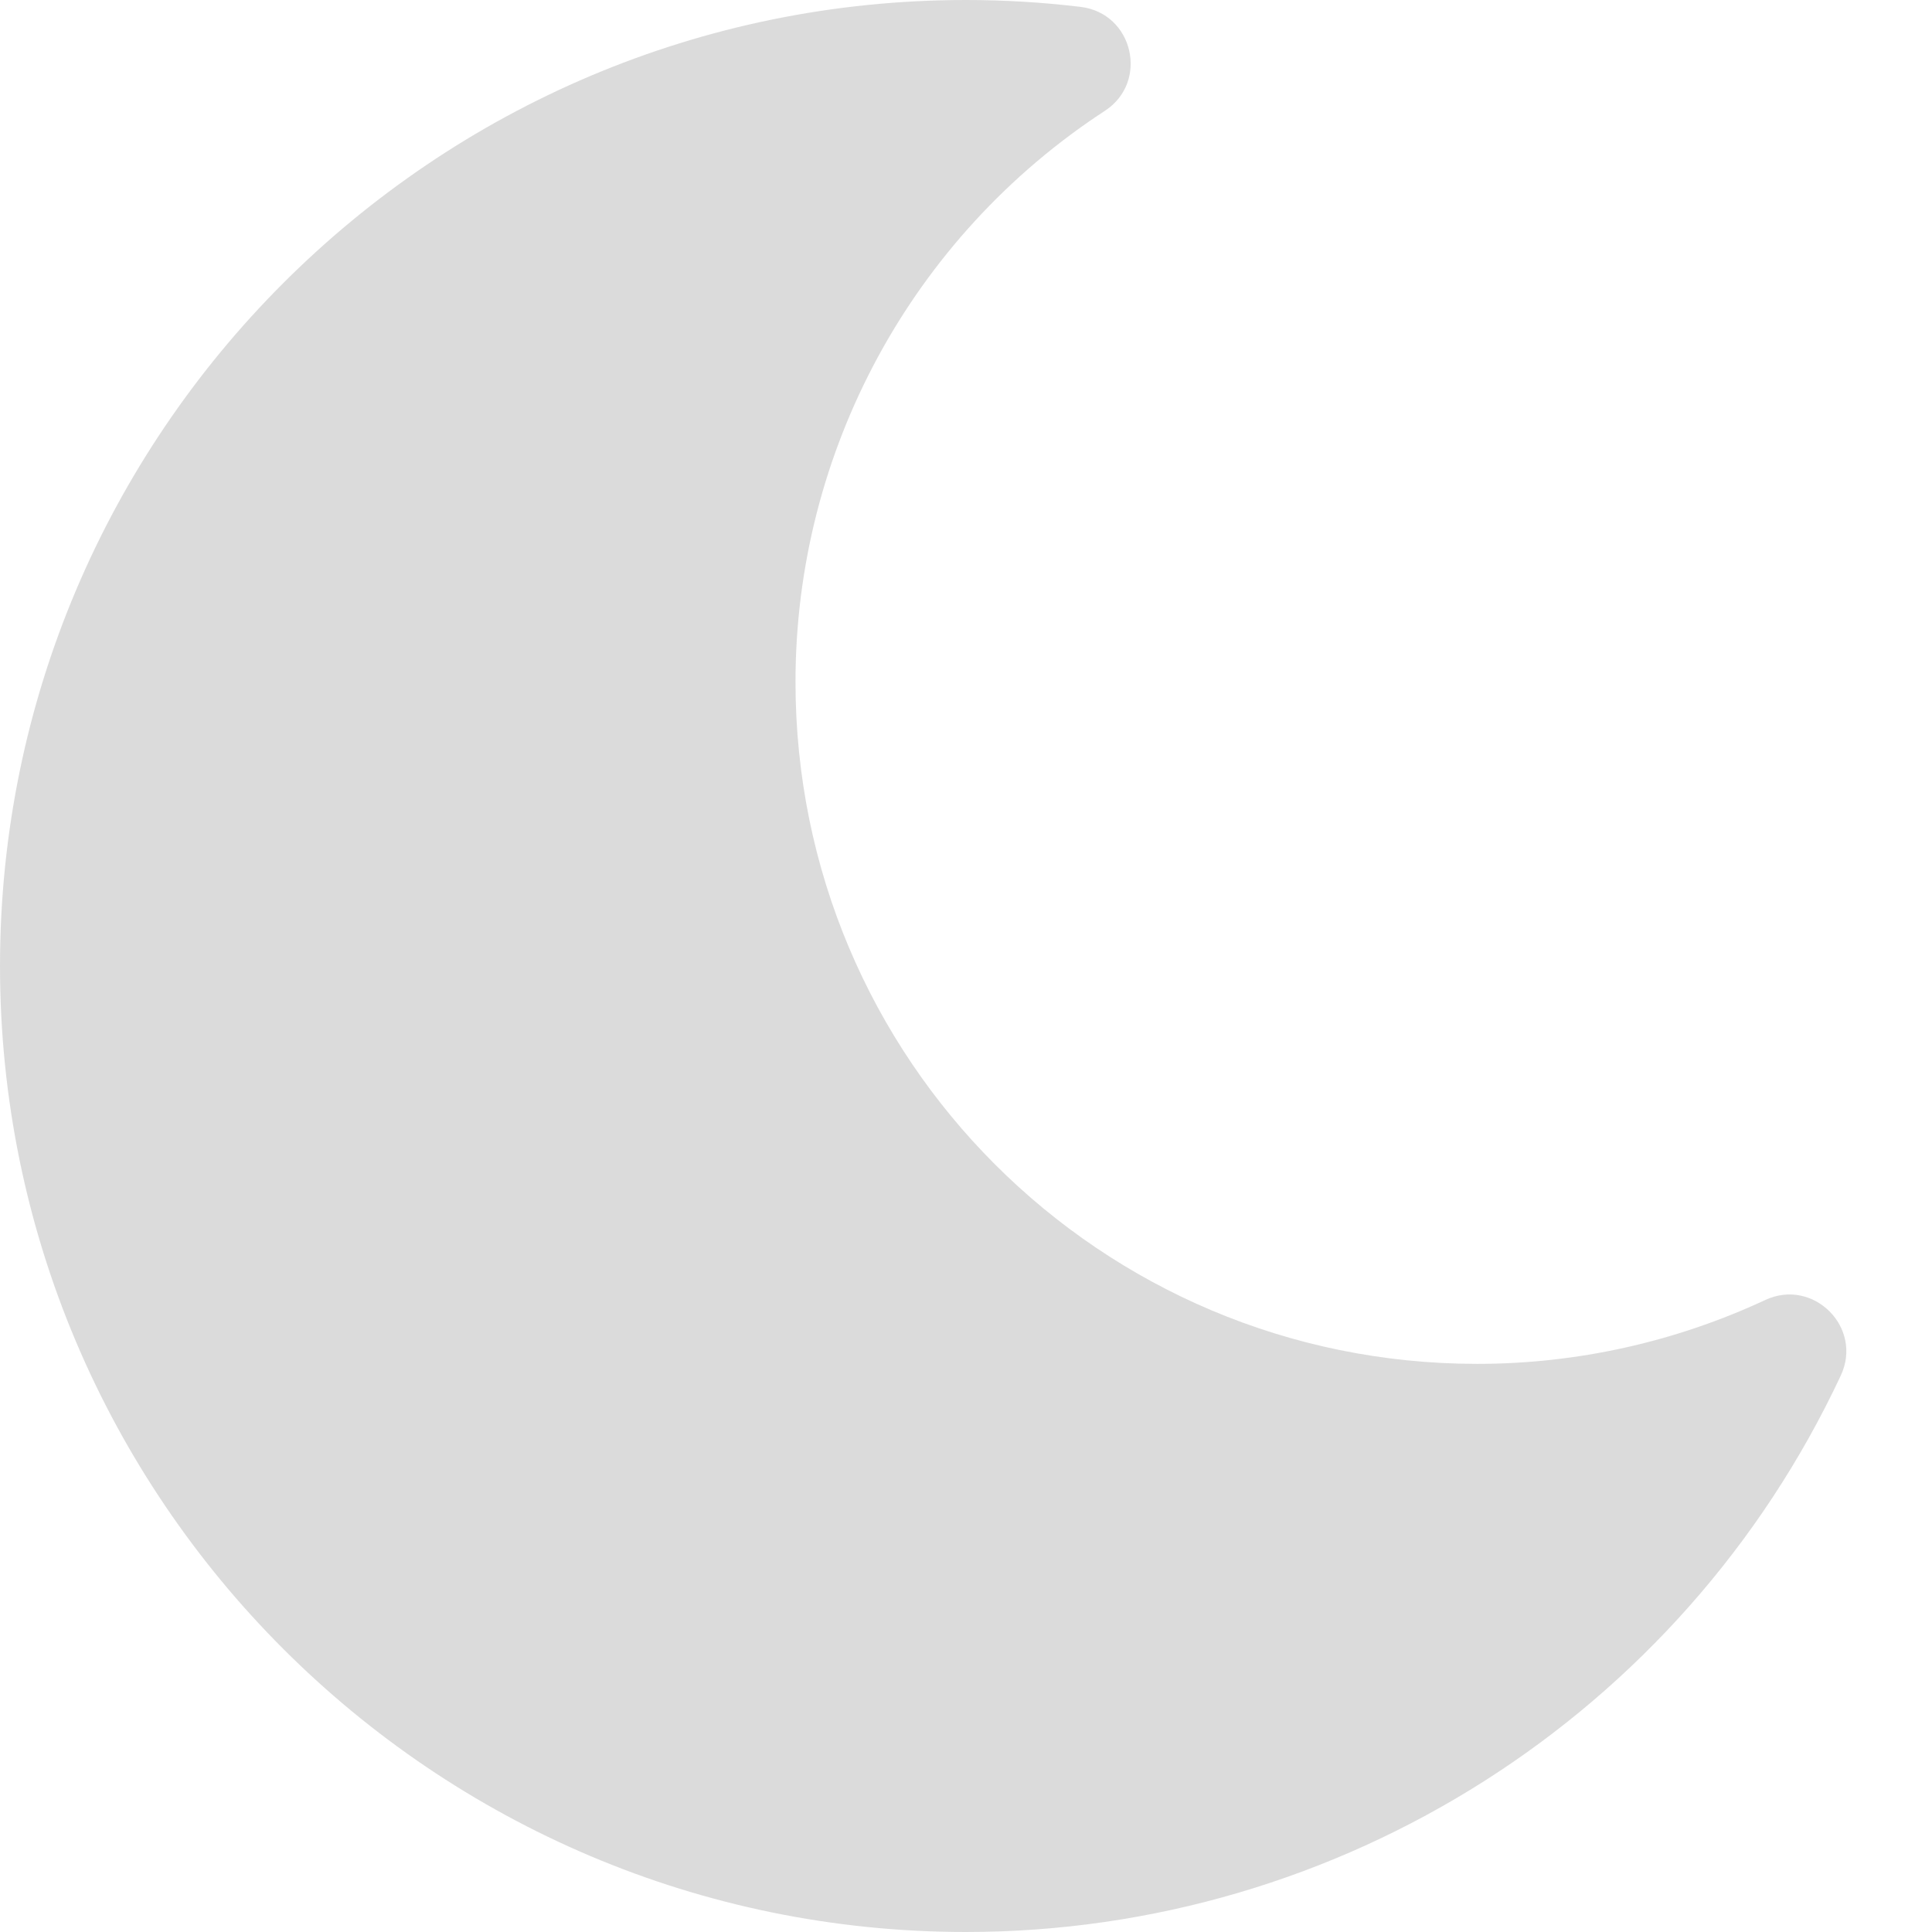
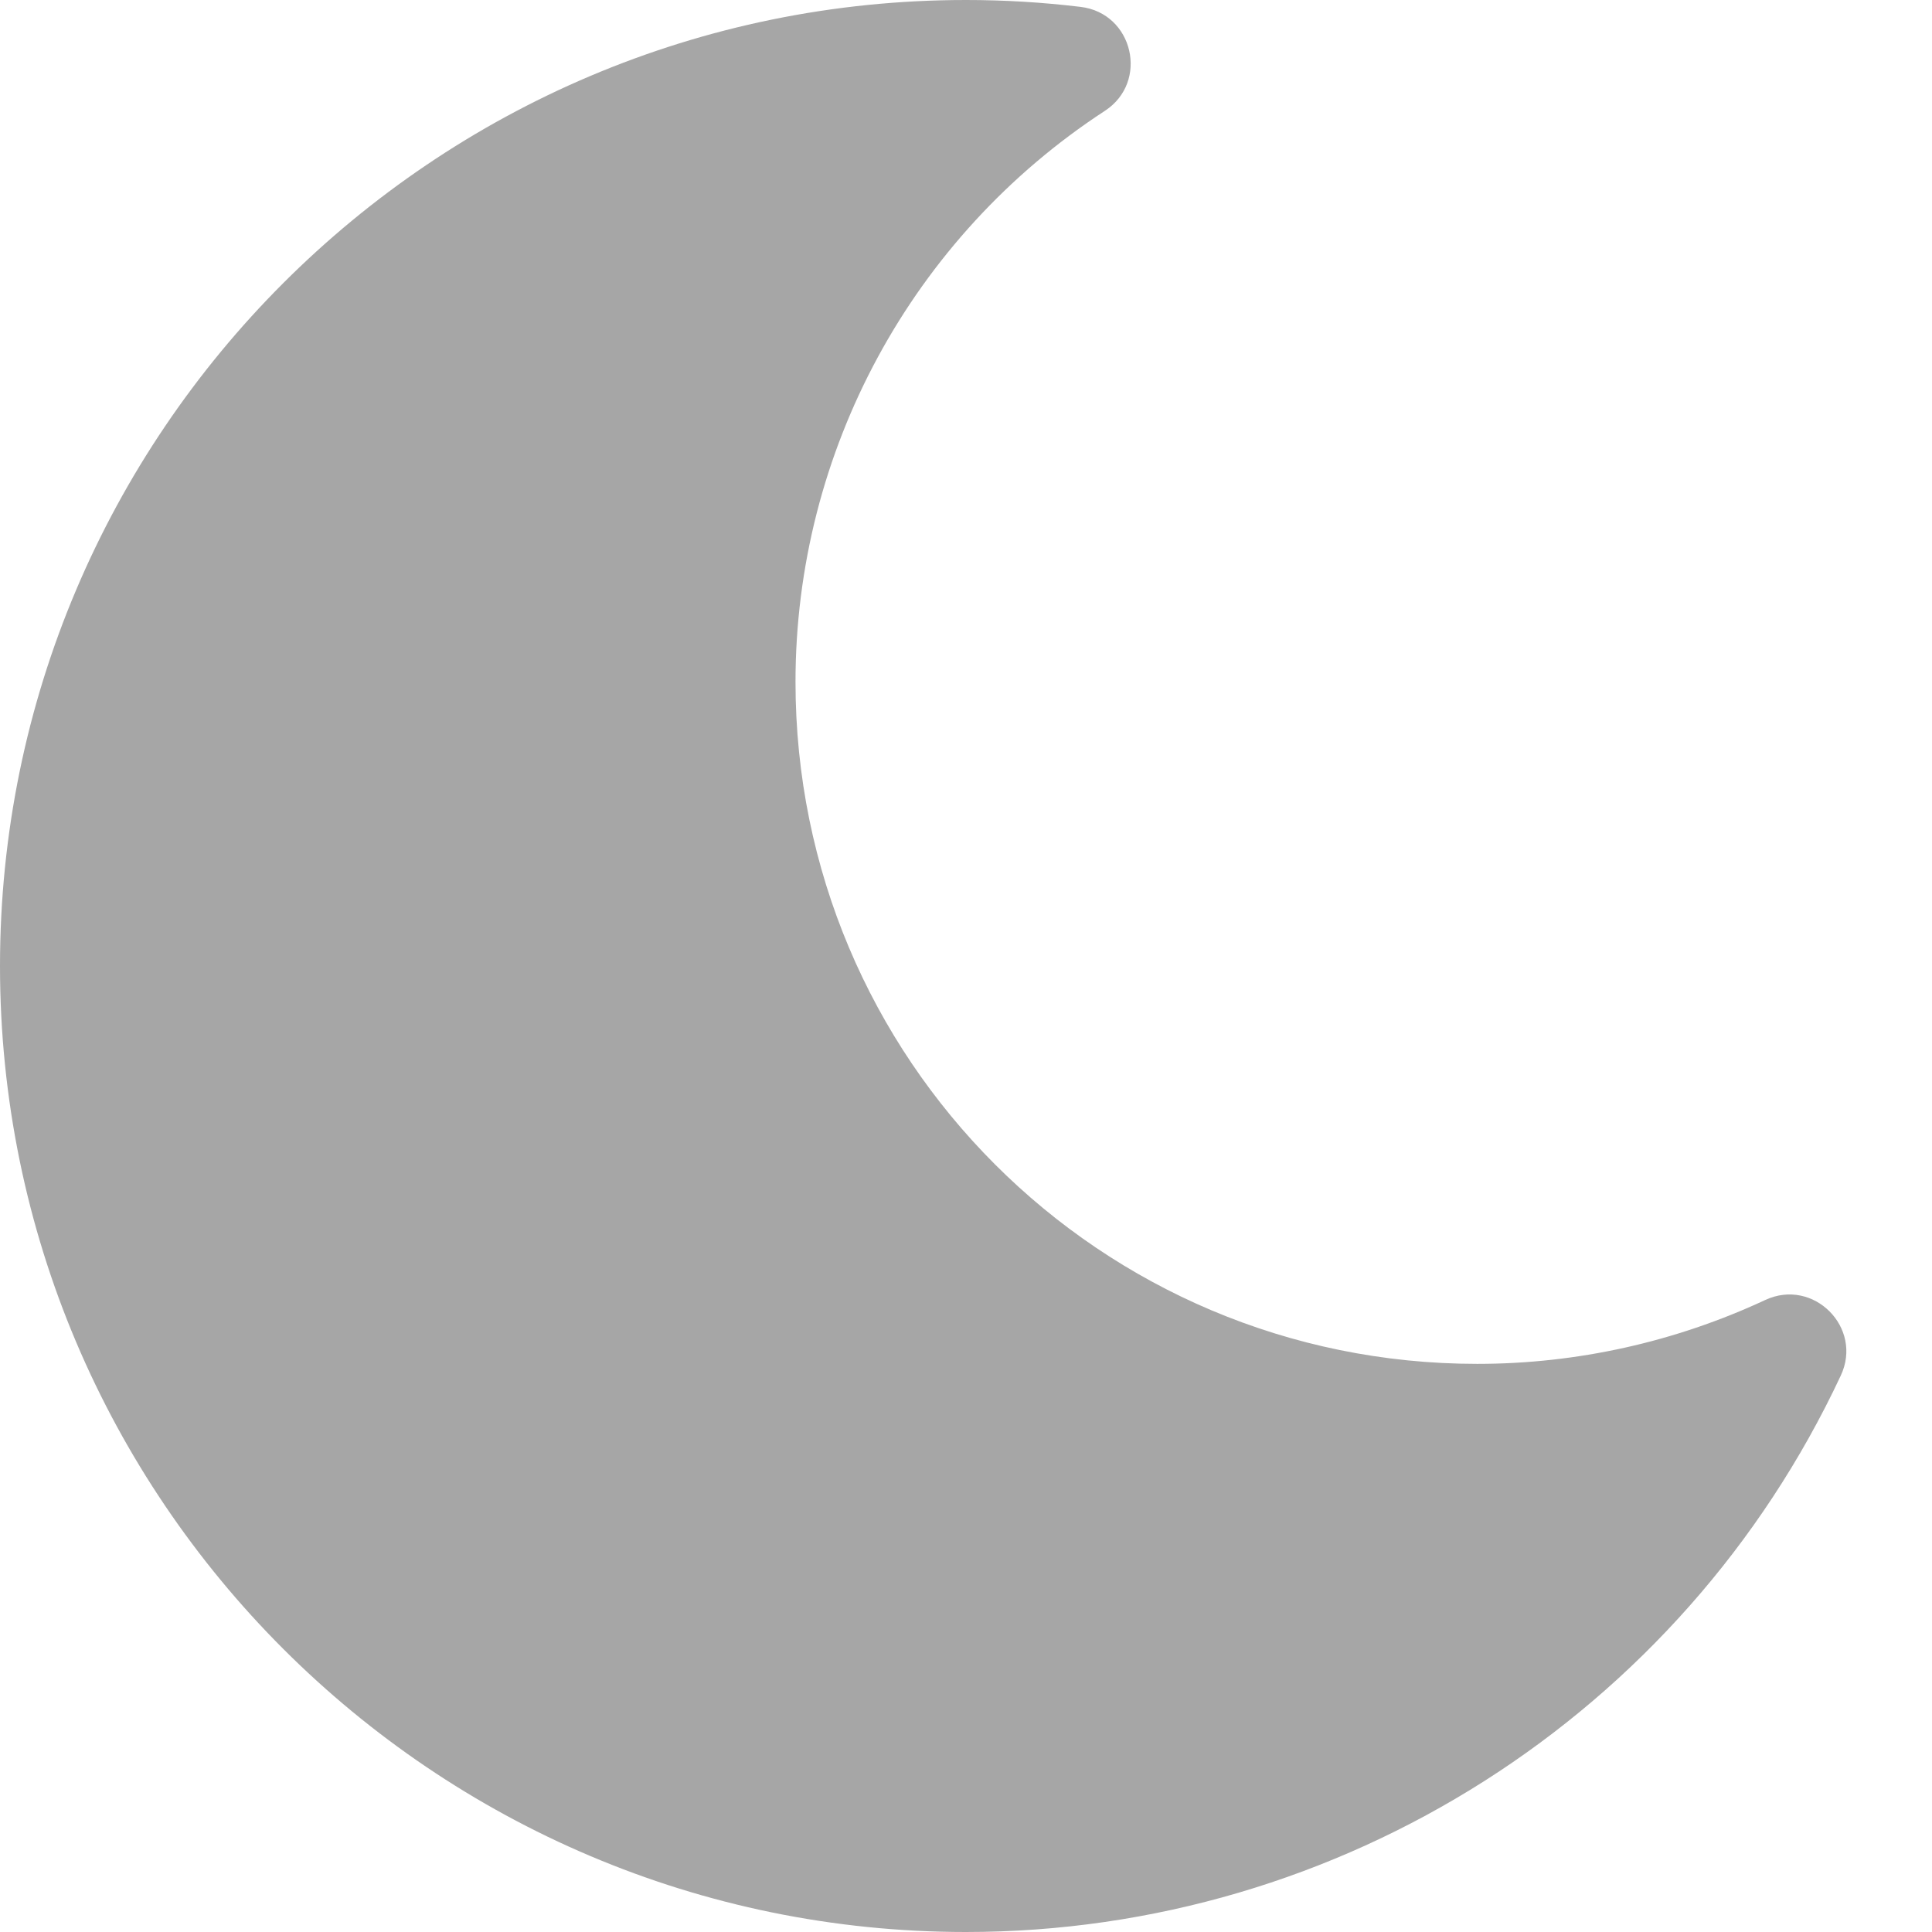
<svg xmlns="http://www.w3.org/2000/svg" width="16" height="16" version="1.1" viewBox="0 0 16 16">
-   <path d="m8 0c-4.413 0-8 3.587-8 8-2.3442e-7 4.413 3.587 8 8 8 3.103-3.44e-4 5.928-1.797 7.244-4.607 0.188-0.398-0.226-0.813-0.625-0.627-0.747 0.348-1.561 0.529-2.385 0.529-3.124 0-5.646-2.524-5.646-5.648 3.18e-4 -1.909 0.964-3.686 2.562-4.729 0.368-0.24 0.235-0.809-0.201-0.861-0.315-0.038-0.632-0.057-0.949-0.057z" color="#000000" color-rendering="auto" dominant-baseline="auto" fill="#999" image-rendering="auto" opacity=".35" shape-rendering="auto" solid-color="#000000" stop-color="#000000" style="font-feature-settings:normal;font-variant-alternates:normal;font-variant-caps:normal;font-variant-east-asian:normal;font-variant-ligatures:normal;font-variant-numeric:normal;font-variant-position:normal;font-variation-settings:normal;inline-size:0;isolation:auto;mix-blend-mode:normal;shape-margin:0;shape-padding:0;text-decoration-color:#000000;text-decoration-line:none;text-decoration-style:solid;text-indent:0;text-orientation:mixed;text-transform:none;white-space:normal" />
+   <path d="m8 0c-4.413 0-8 3.587-8 8-2.3442e-7 4.413 3.587 8 8 8 3.103-3.44e-4 5.928-1.797 7.244-4.607 0.188-0.398-0.226-0.813-0.625-0.627-0.747 0.348-1.561 0.529-2.385 0.529-3.124 0-5.646-2.524-5.646-5.648 3.18e-4 -1.909 0.964-3.686 2.562-4.729 0.368-0.24 0.235-0.809-0.201-0.861-0.315-0.038-0.632-0.057-0.949-0.057z" opacity=".35" />
</svg>
